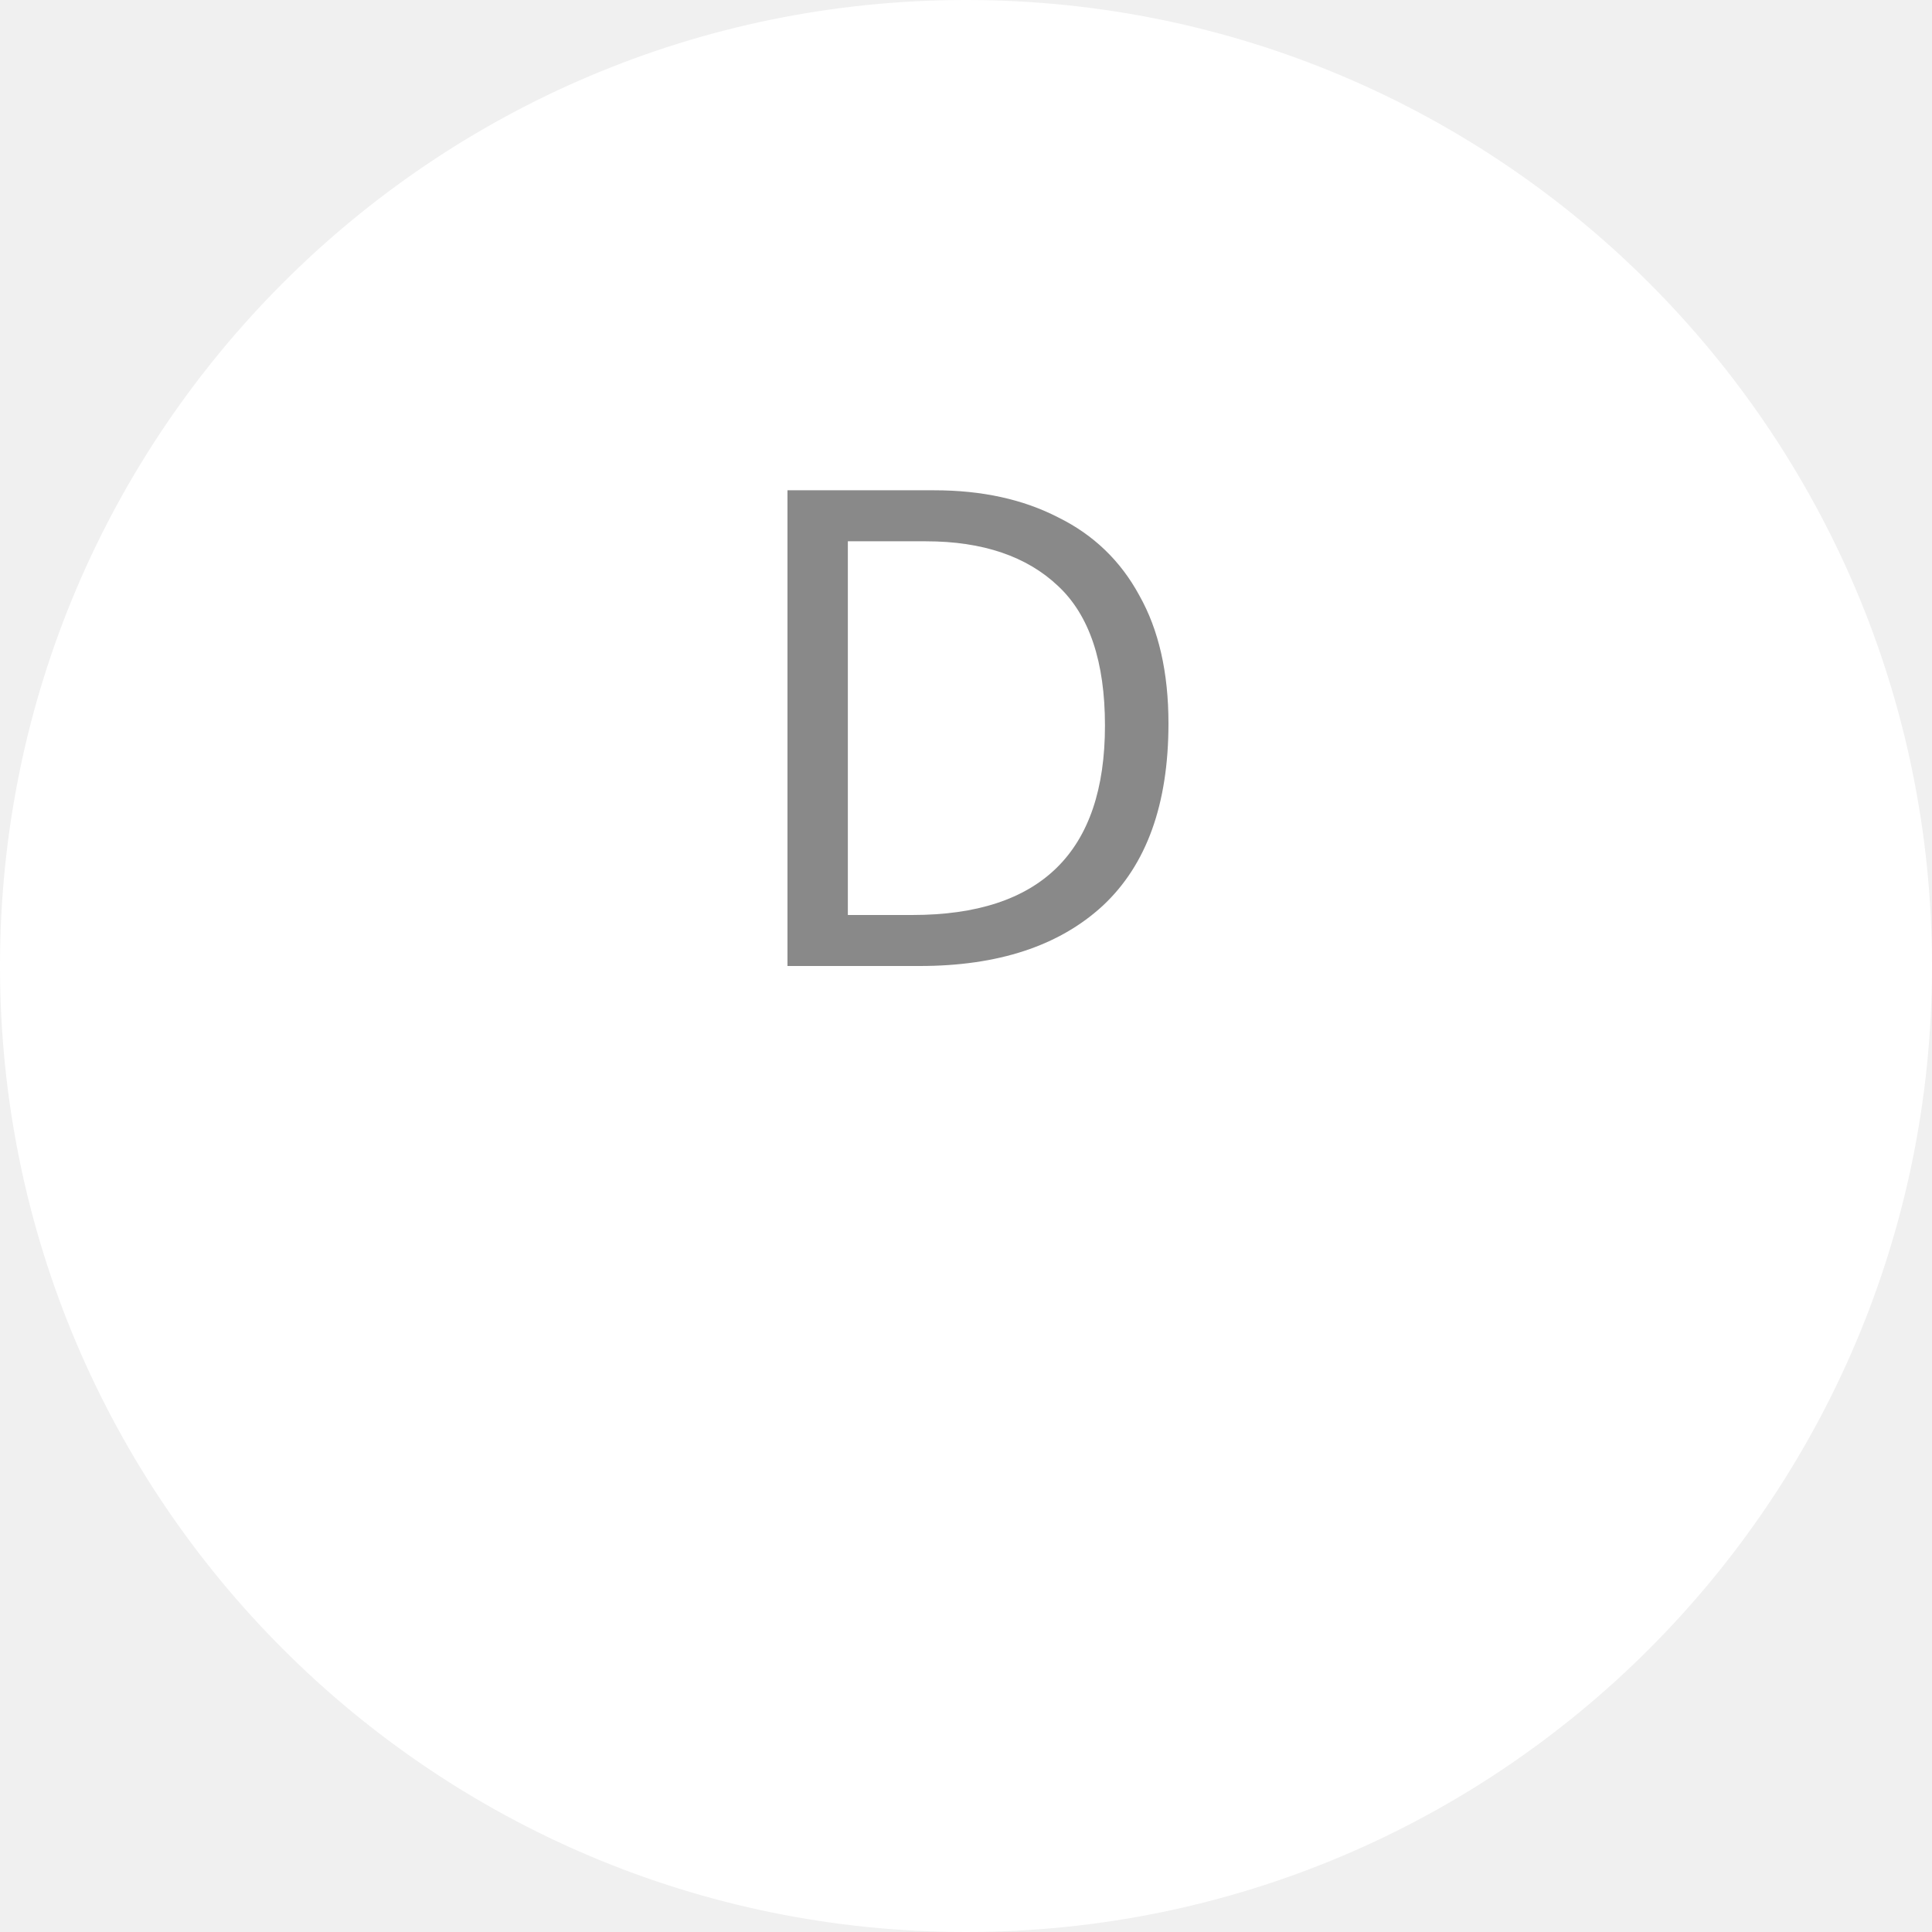
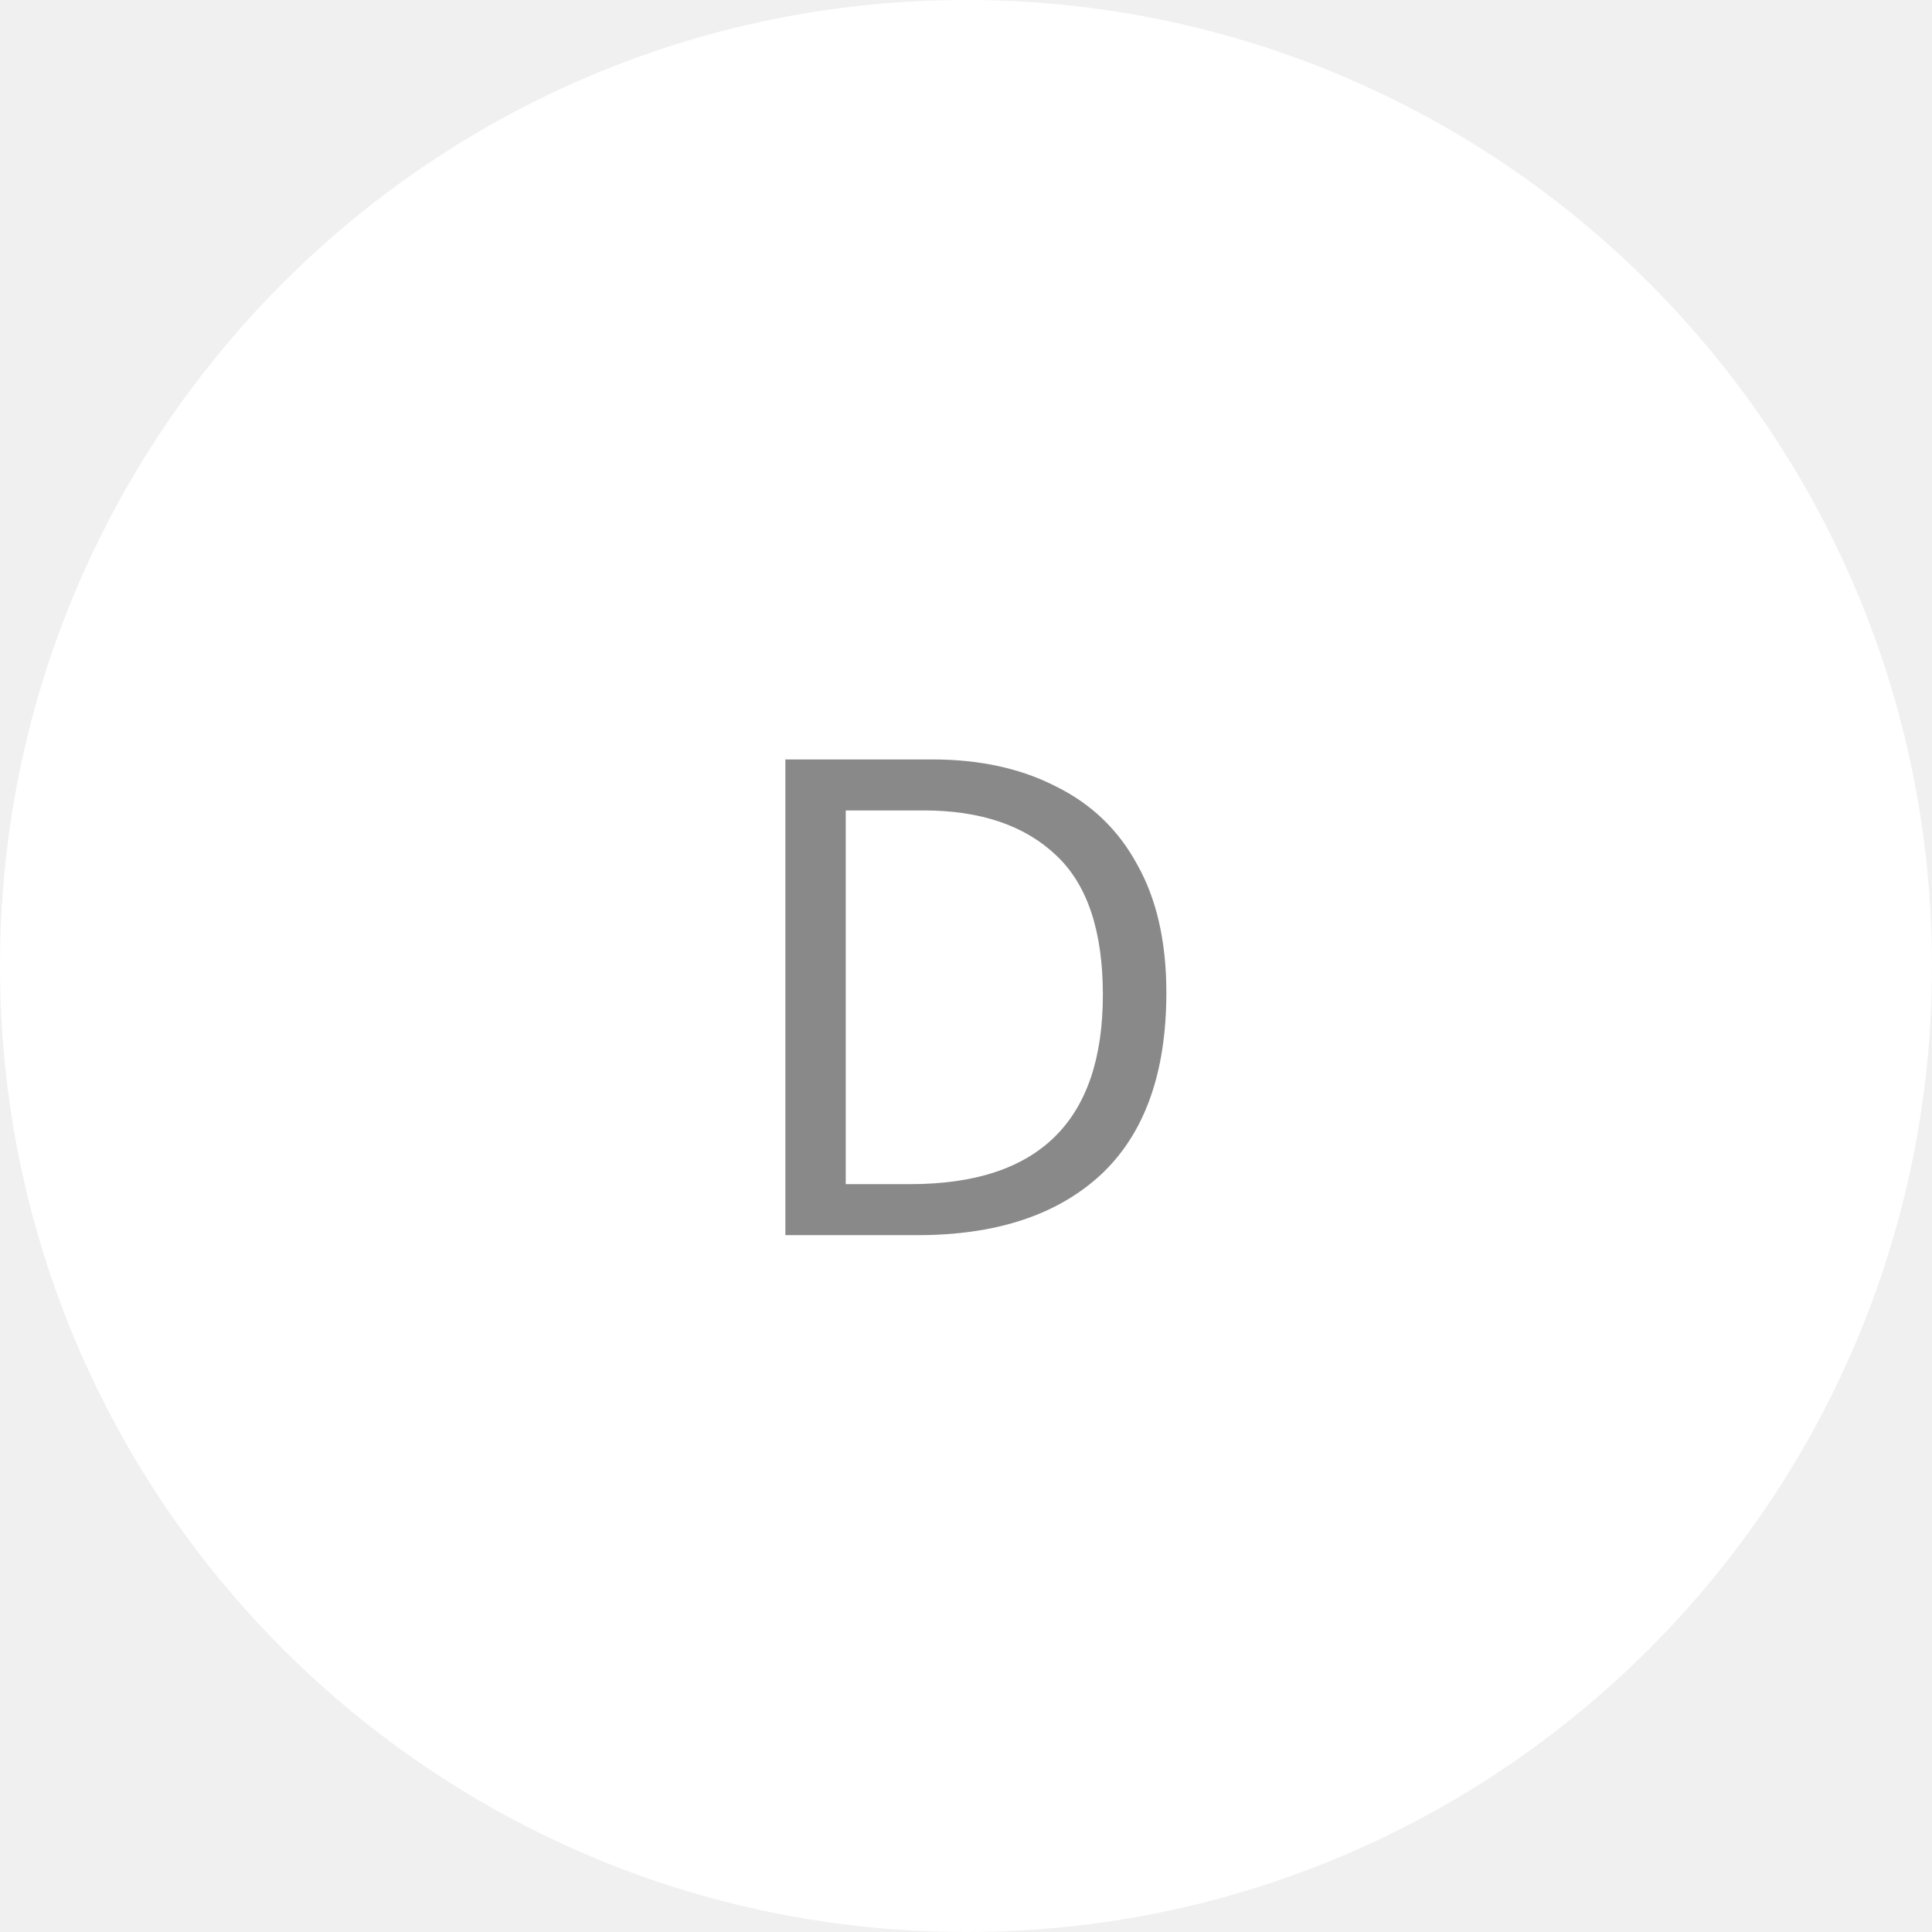
- <svg xmlns="http://www.w3.org/2000/svg" width="29" height="29">
-   <circle cx="14.5" cy="14.5" r="14.5" fill="white" />
-   <text x="50%" y="50%" font-size="10px" font-family="Poppins" text-anchor="middle" alignment-baseline="middle" fill="#898989">
-     D
+ <svg xmlns="http://www.w3.org/2000/svg" id="Layer_1" data-name="Layer 1" viewBox="0 0 29 29">
+   <defs>
+     <style>
+       .cls-1 {
+         fill: #fff;
+       }
+ 
+       .cls-2 {
+         fill: #898989;
+         font-family: Poppins-Regular, Poppins, sans-serif;
+         font-size: 10px;
+       }
+     </style>
+   </defs>
+   <circle class="cls-1" cx="14.5" cy="14.5" r="14.5" />
+   <text class="cls-2" transform="translate(10.82 18.54)">
+     <tspan x="0" y="0">D</tspan>
  </text>
</svg>
